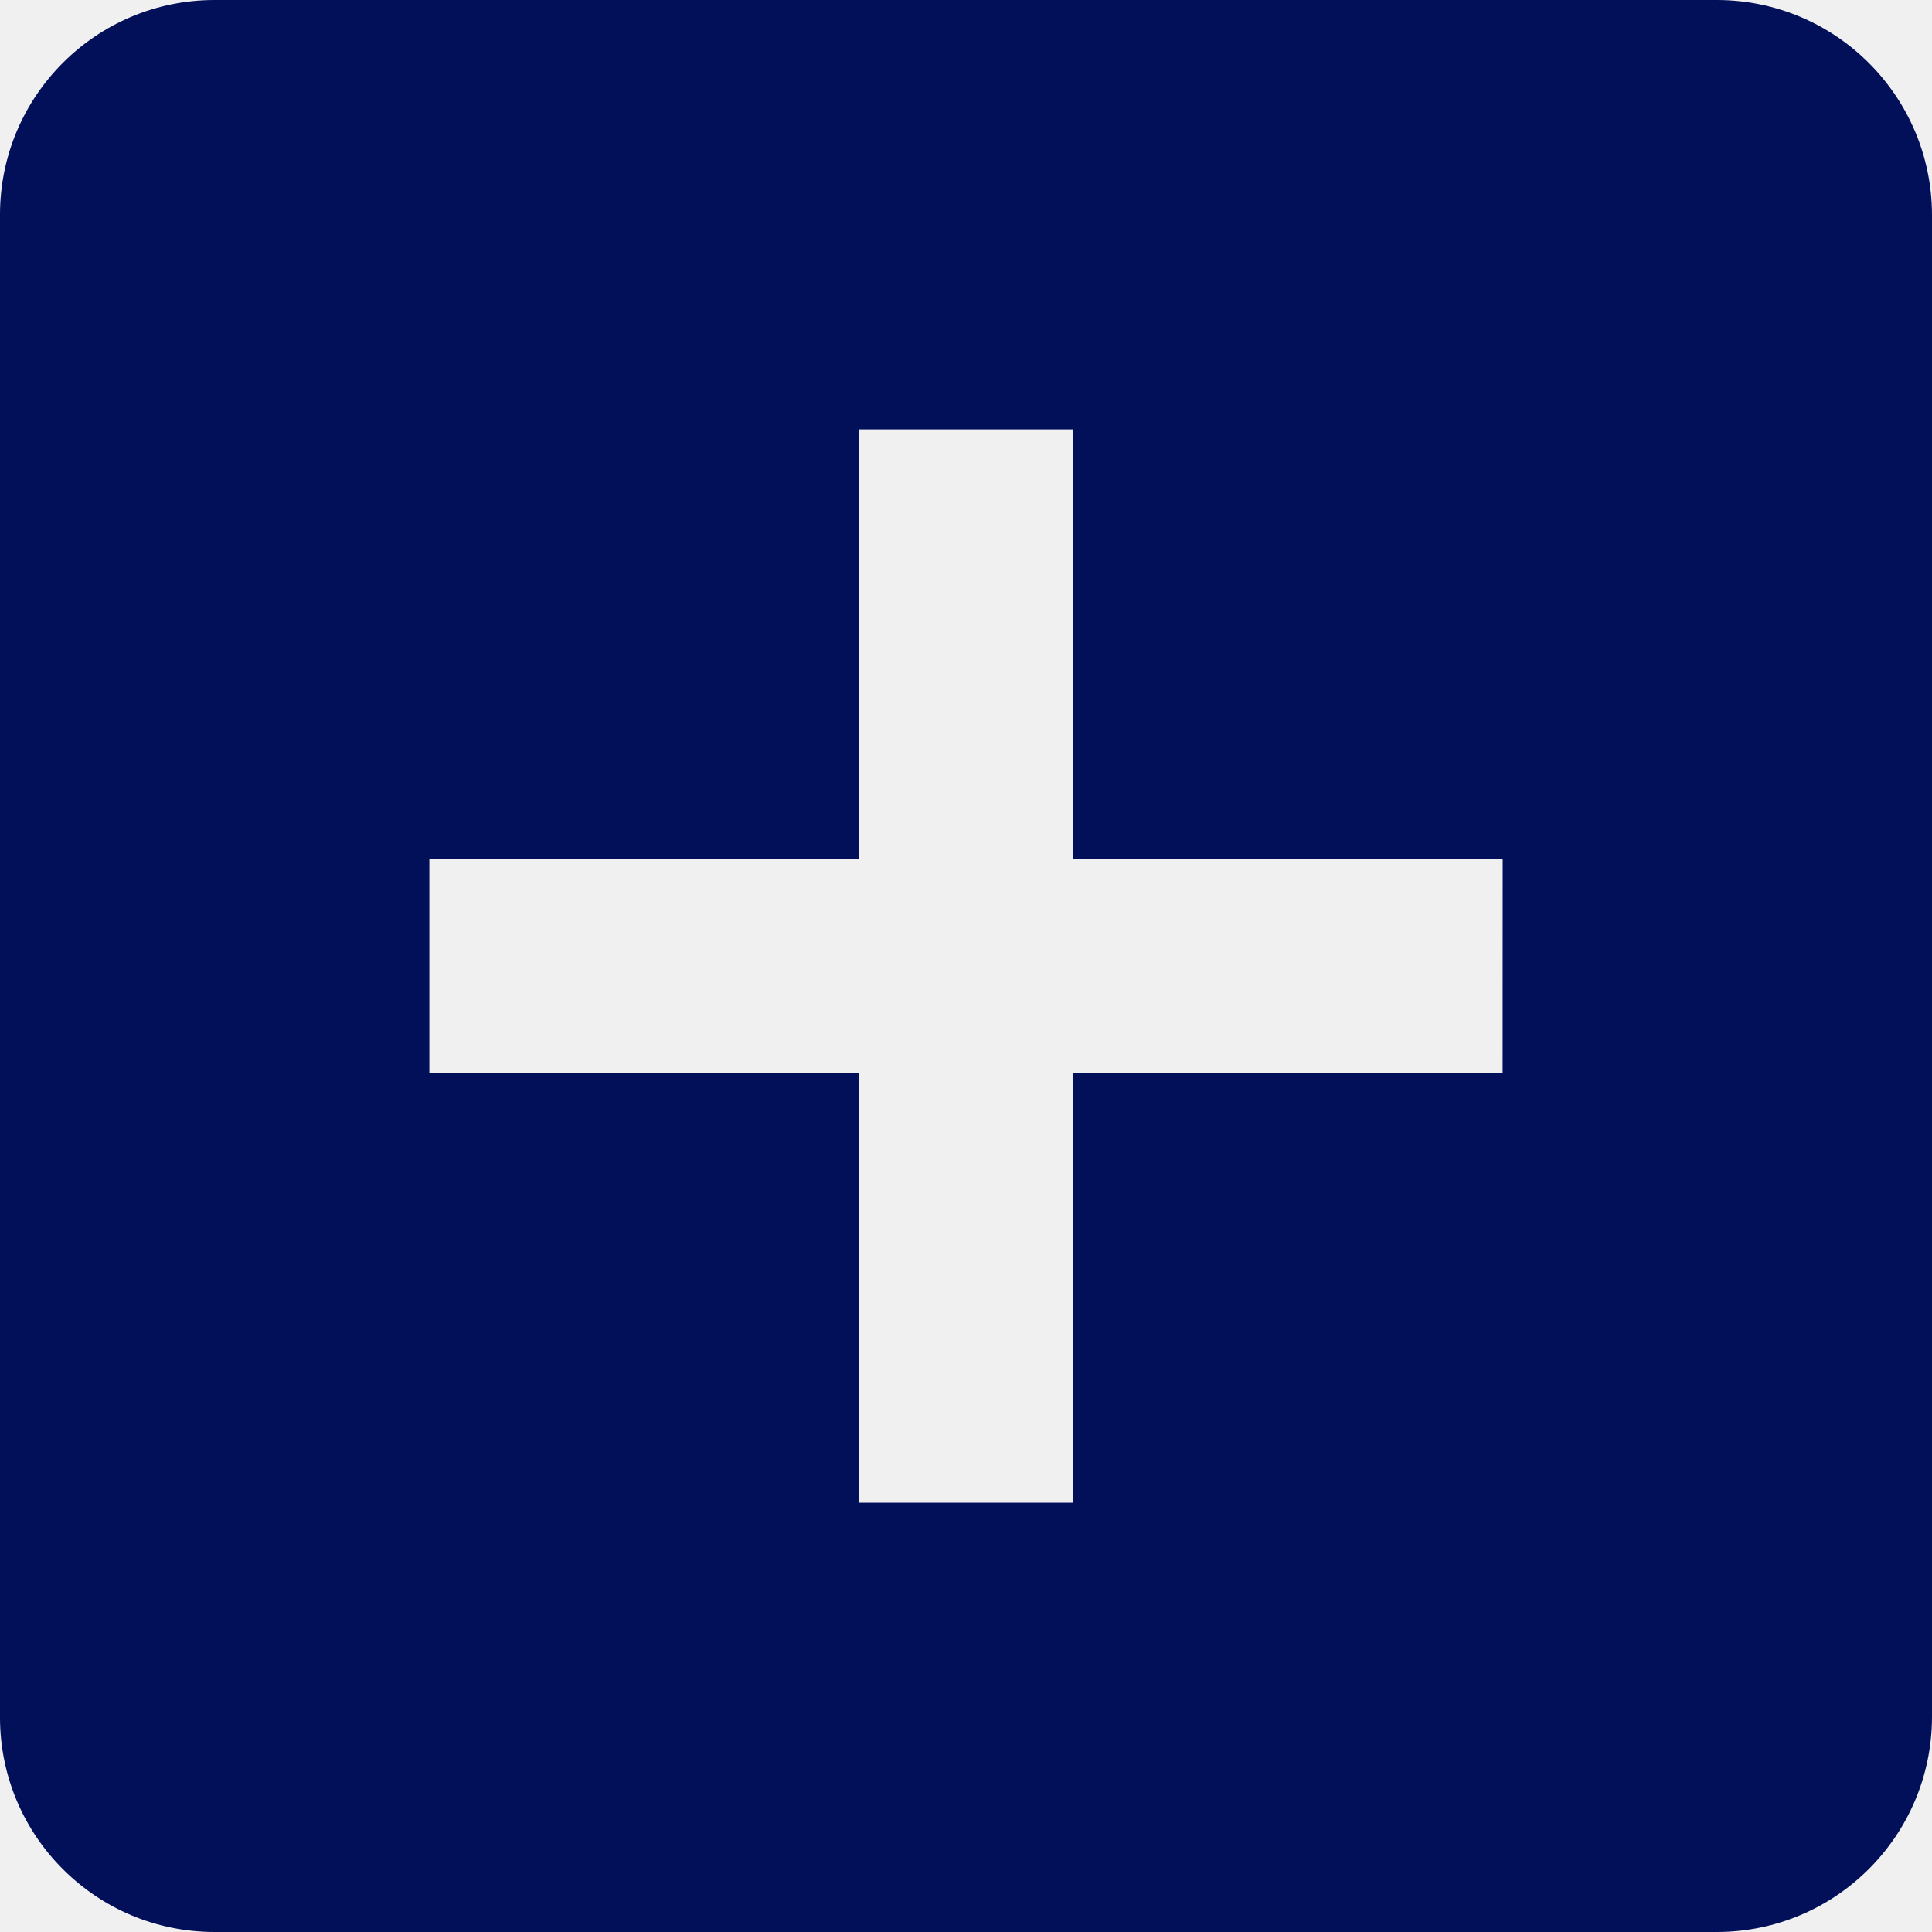
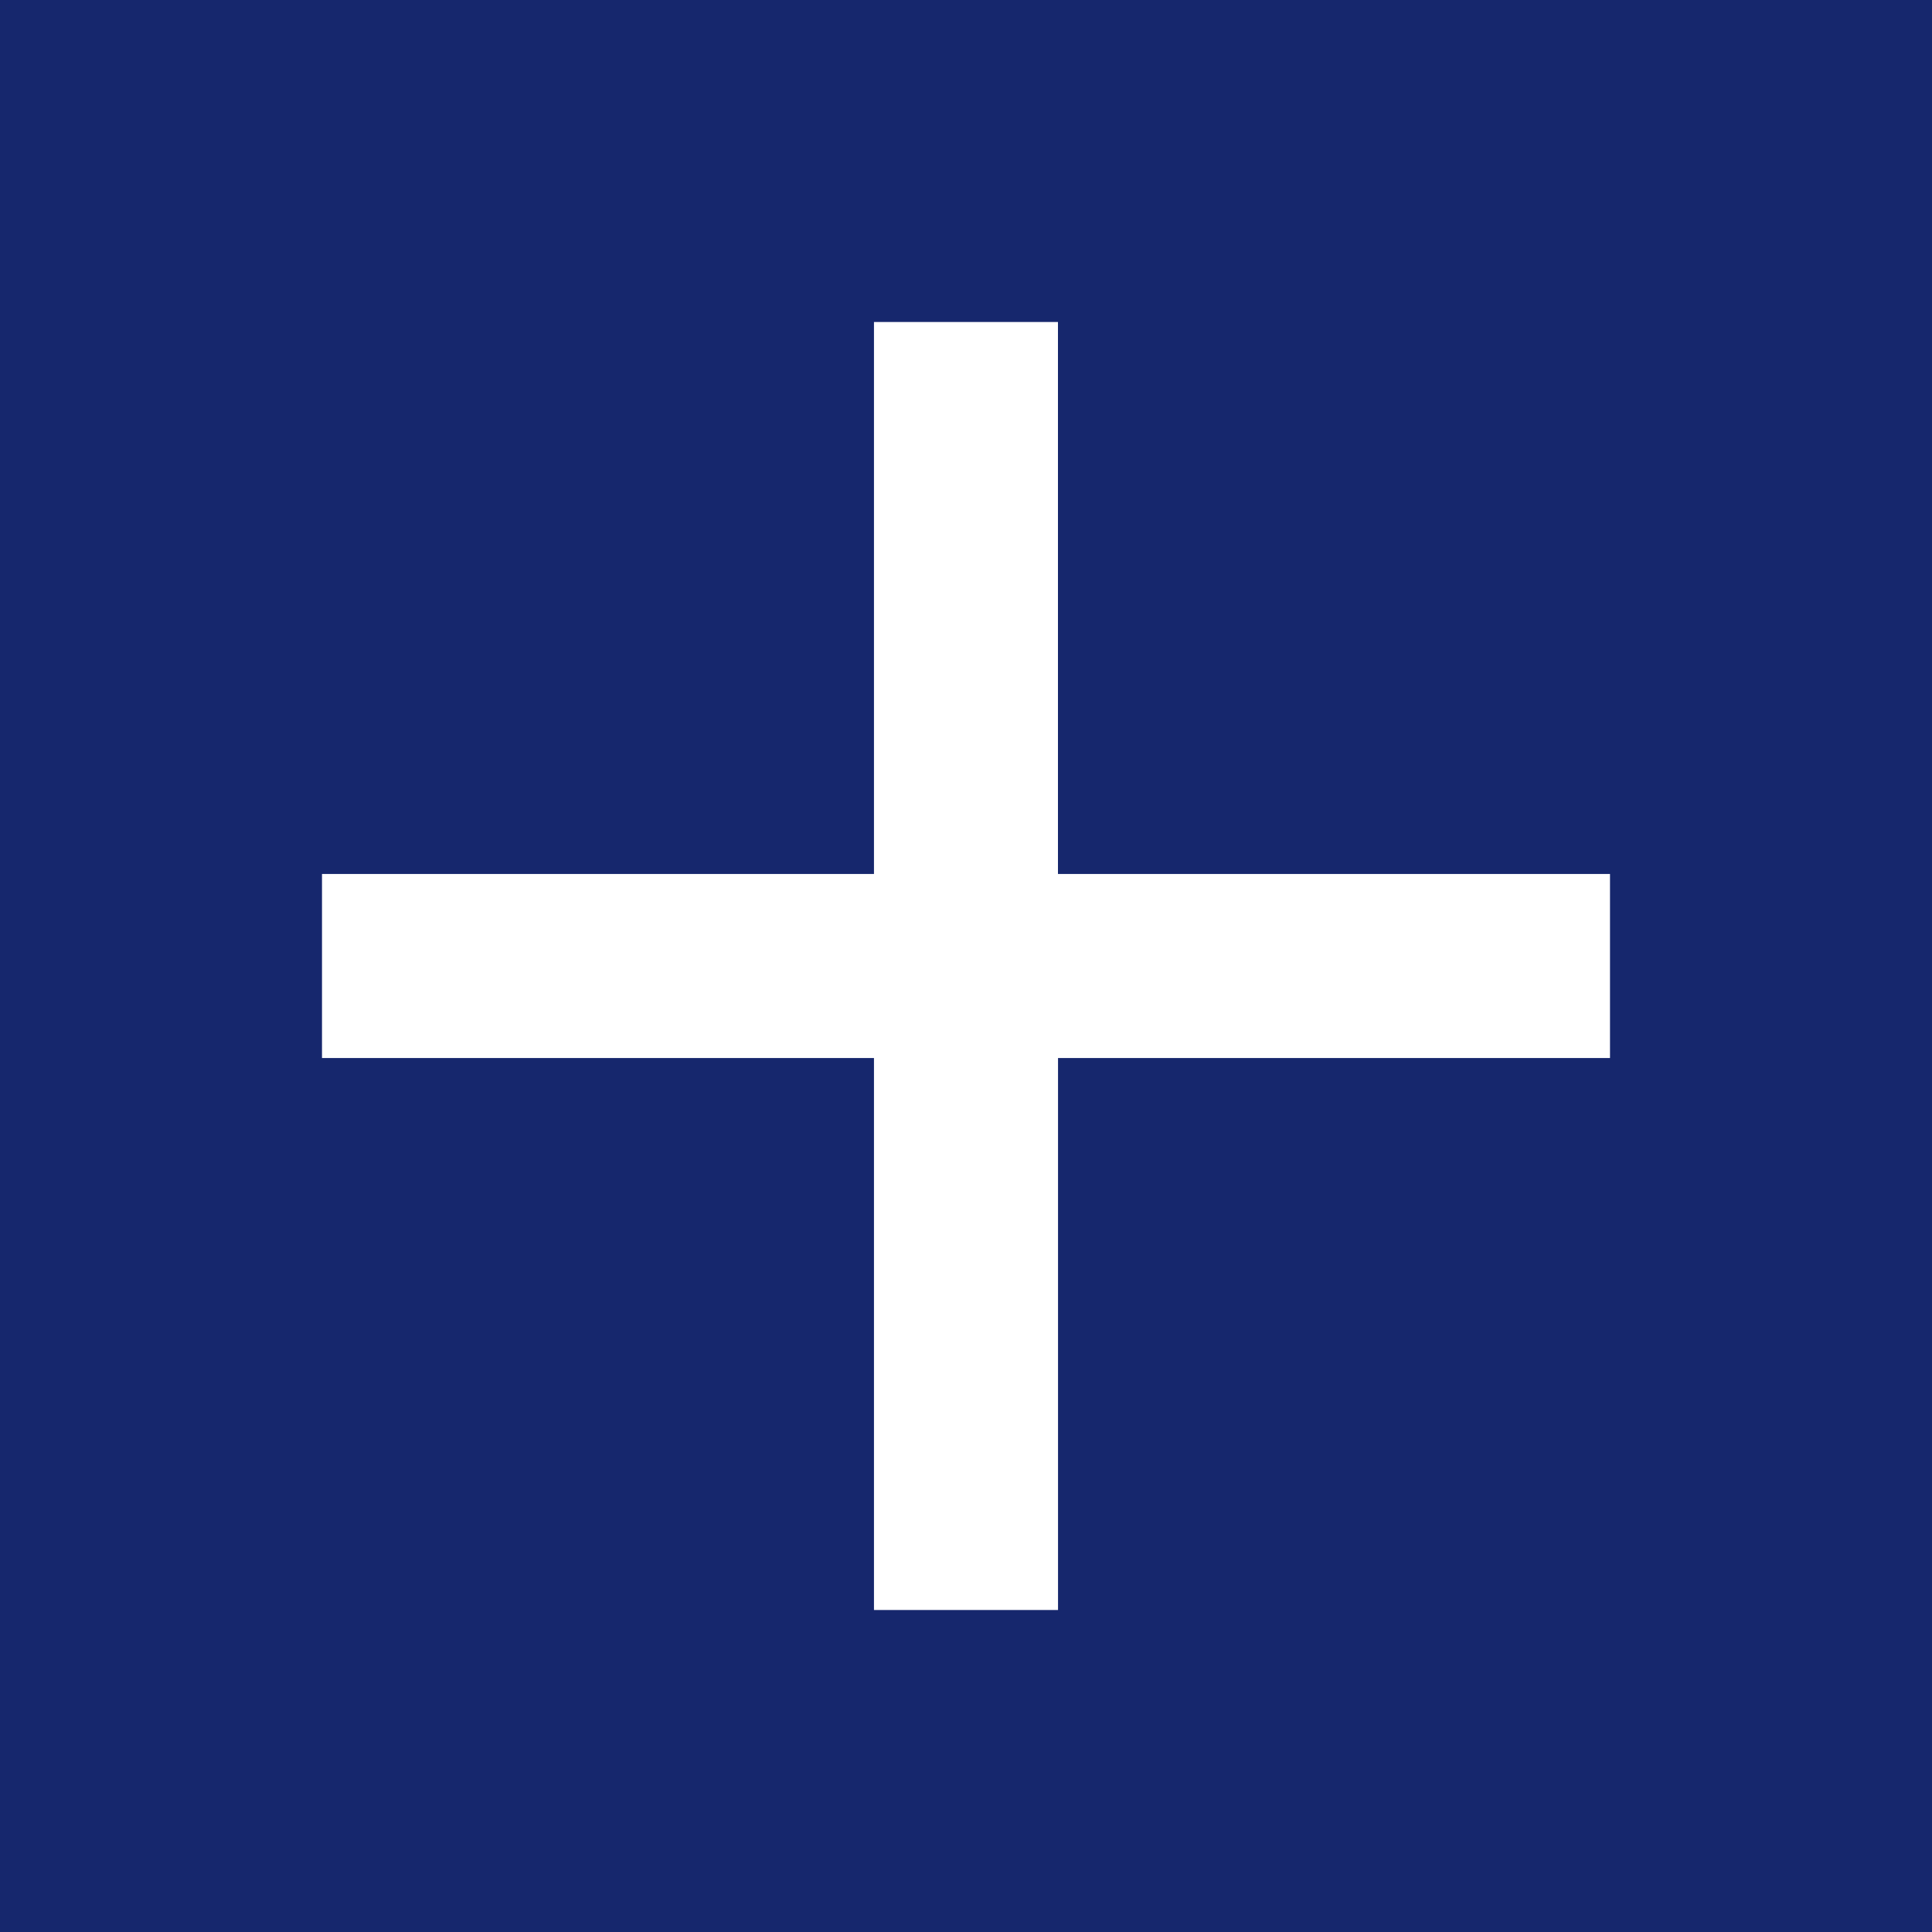
- <svg xmlns="http://www.w3.org/2000/svg" width="30" height="30" viewBox="0 0 30 30">
-   <defs>
-     <style>.a{fill:#020f59;}.b{fill:none;}</style>
-   </defs>
-   <g transform="translate(-262 -316)">
-     <g transform="translate(262 316)">
-       <path class="a" d="M30.417,3.75H7.083A3.332,3.332,0,0,0,3.75,7.083V30.417A3.332,3.332,0,0,0,7.083,33.75H30.417a3.343,3.343,0,0,0,3.333-3.333V7.083A3.343,3.343,0,0,0,30.417,3.75ZM27.083,20.417H20.417v6.667H17.083V20.417H10.417V17.083h6.667V10.417h3.333v6.667h6.667Z" transform="translate(-3.75 -3.75)" />
-       <path class="b" d="M0,0H26.25V26.25H0Z" />
-     </g>
-   </g>
+ <svg xmlns="http://www.w3.org/2000/svg" id="add-24px" width="30" height="30" viewBox="0 0 30 30">
+   <path id="Path_1007" data-name="Path 1007" d="M0,0H30V30H0Z" fill="#16276d" />
+   <path id="Path_1006" data-name="Path 1006" d="M25,16.429H16.429V25H13.571V16.429H5V13.571h8.571V5h2.857v8.571H25Z" transform="translate(0 0)" fill="#fff" />
</svg>
